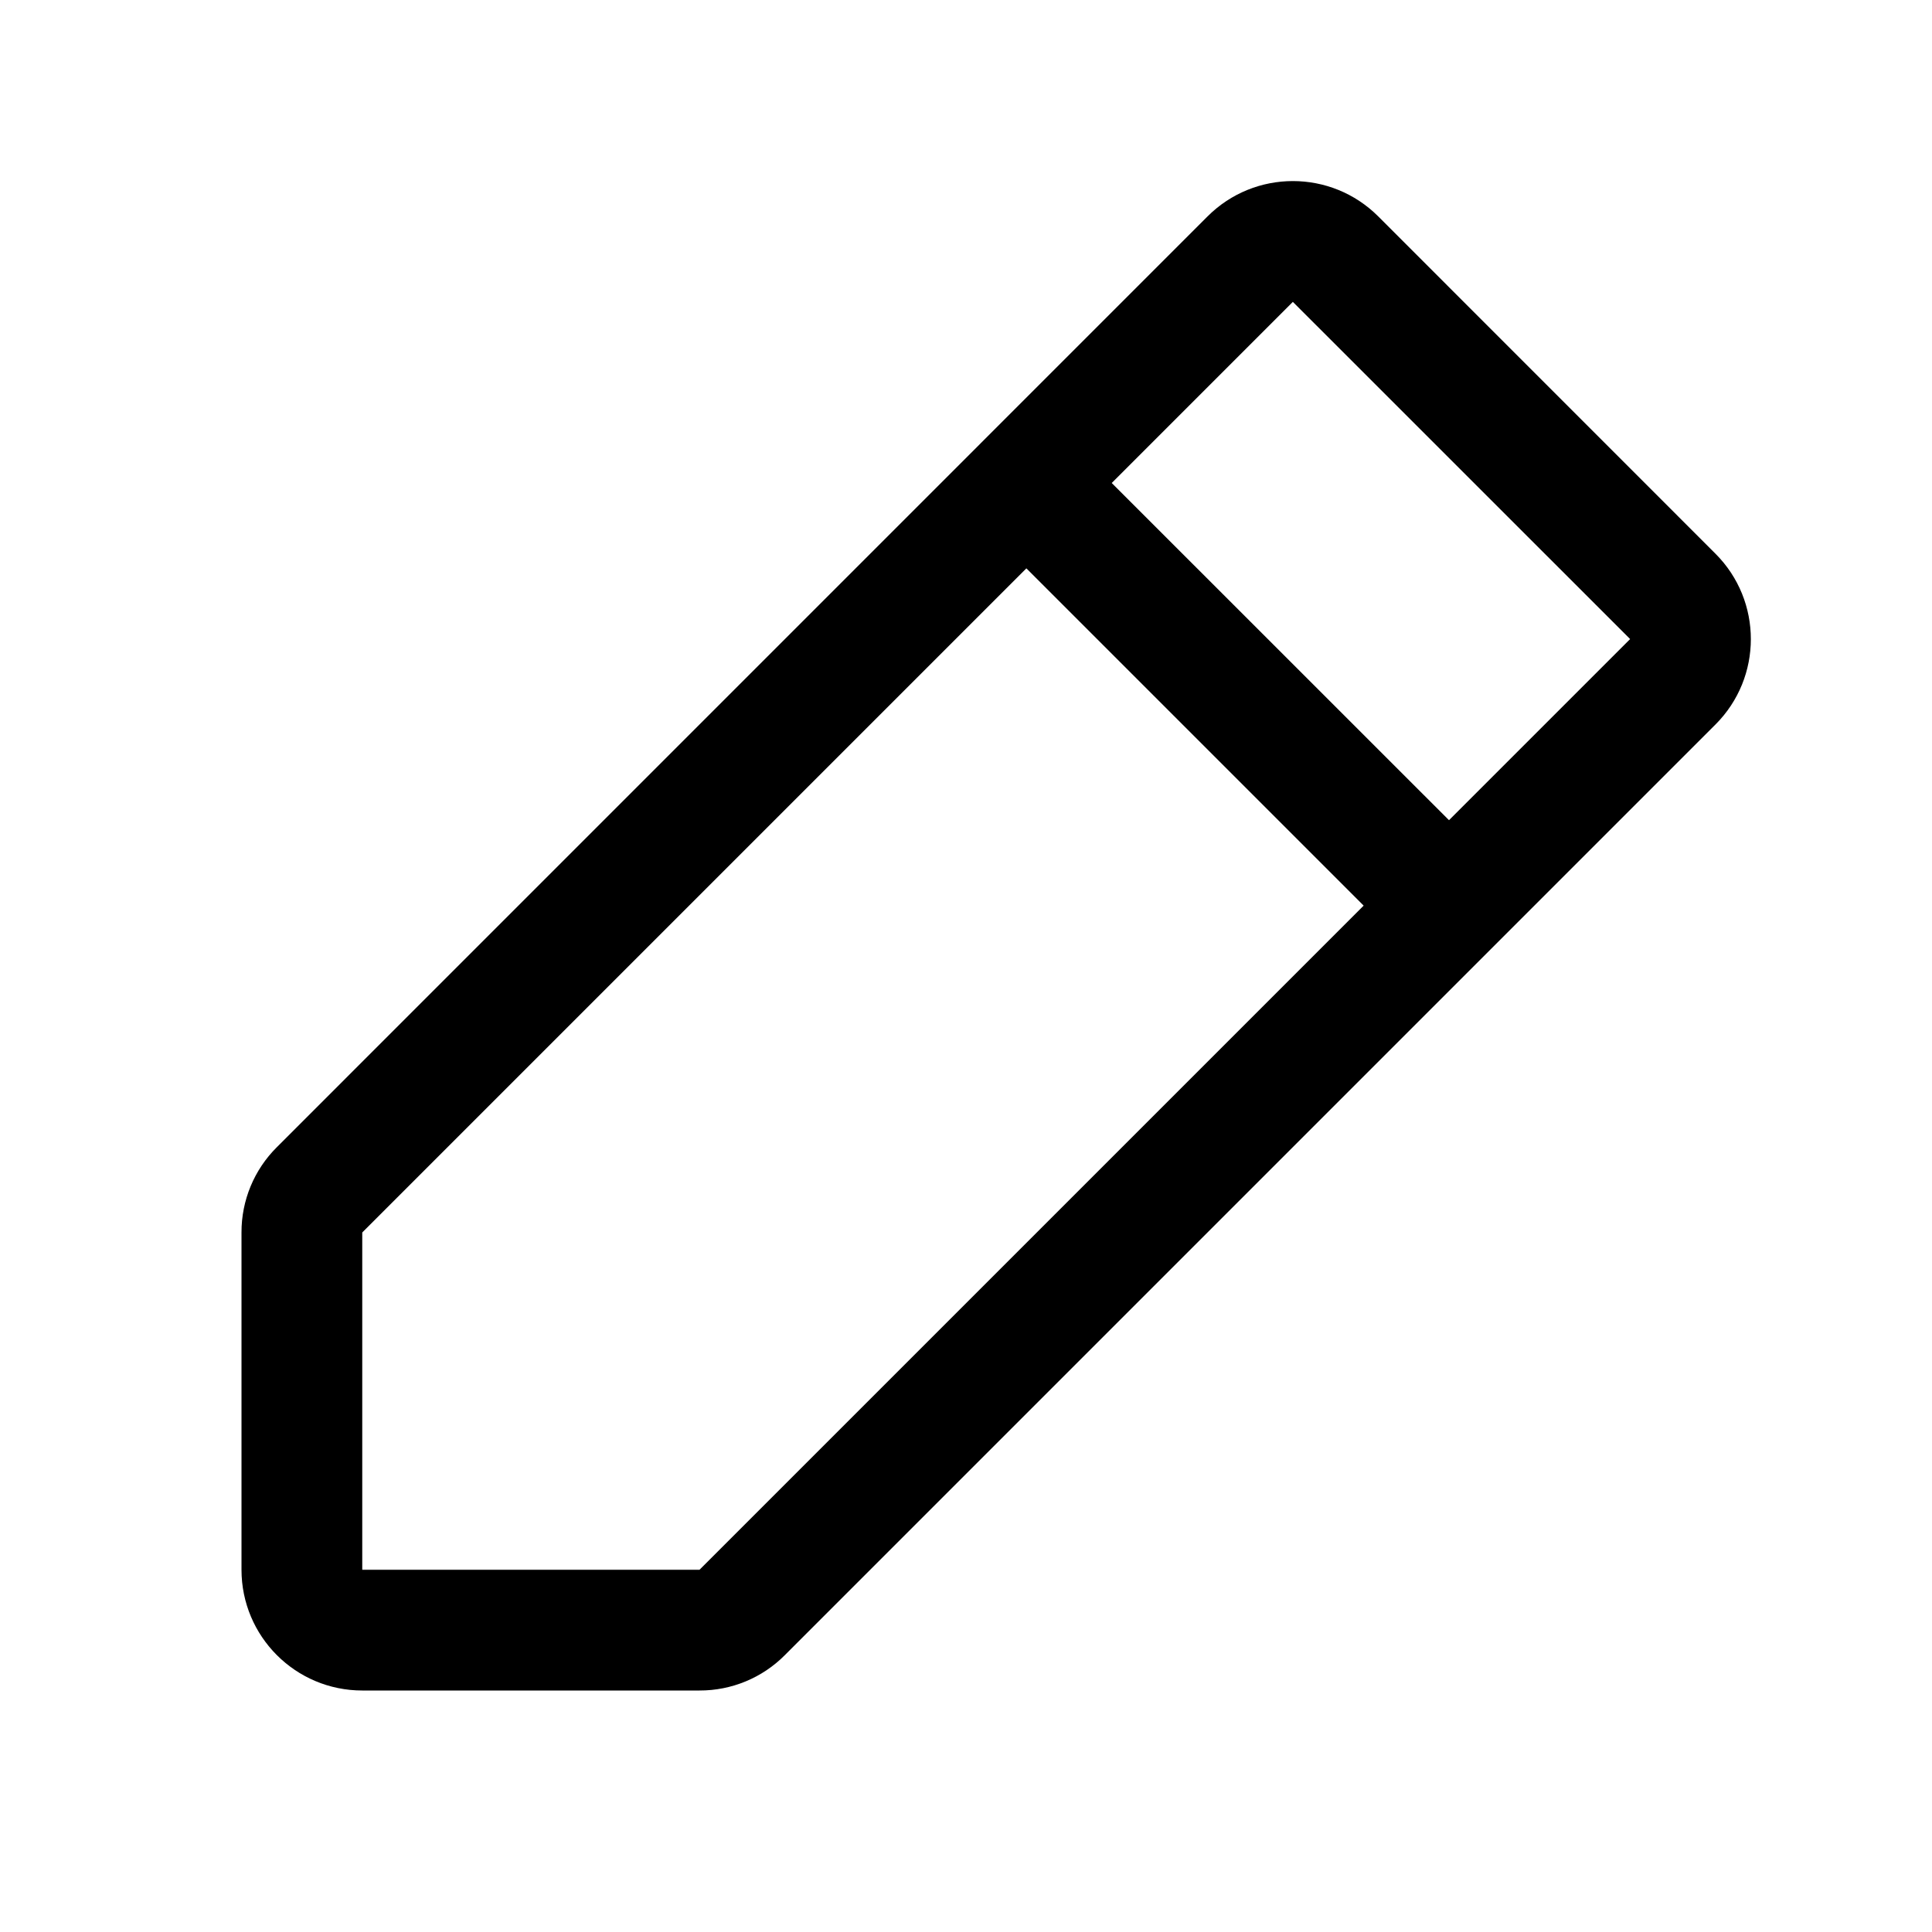
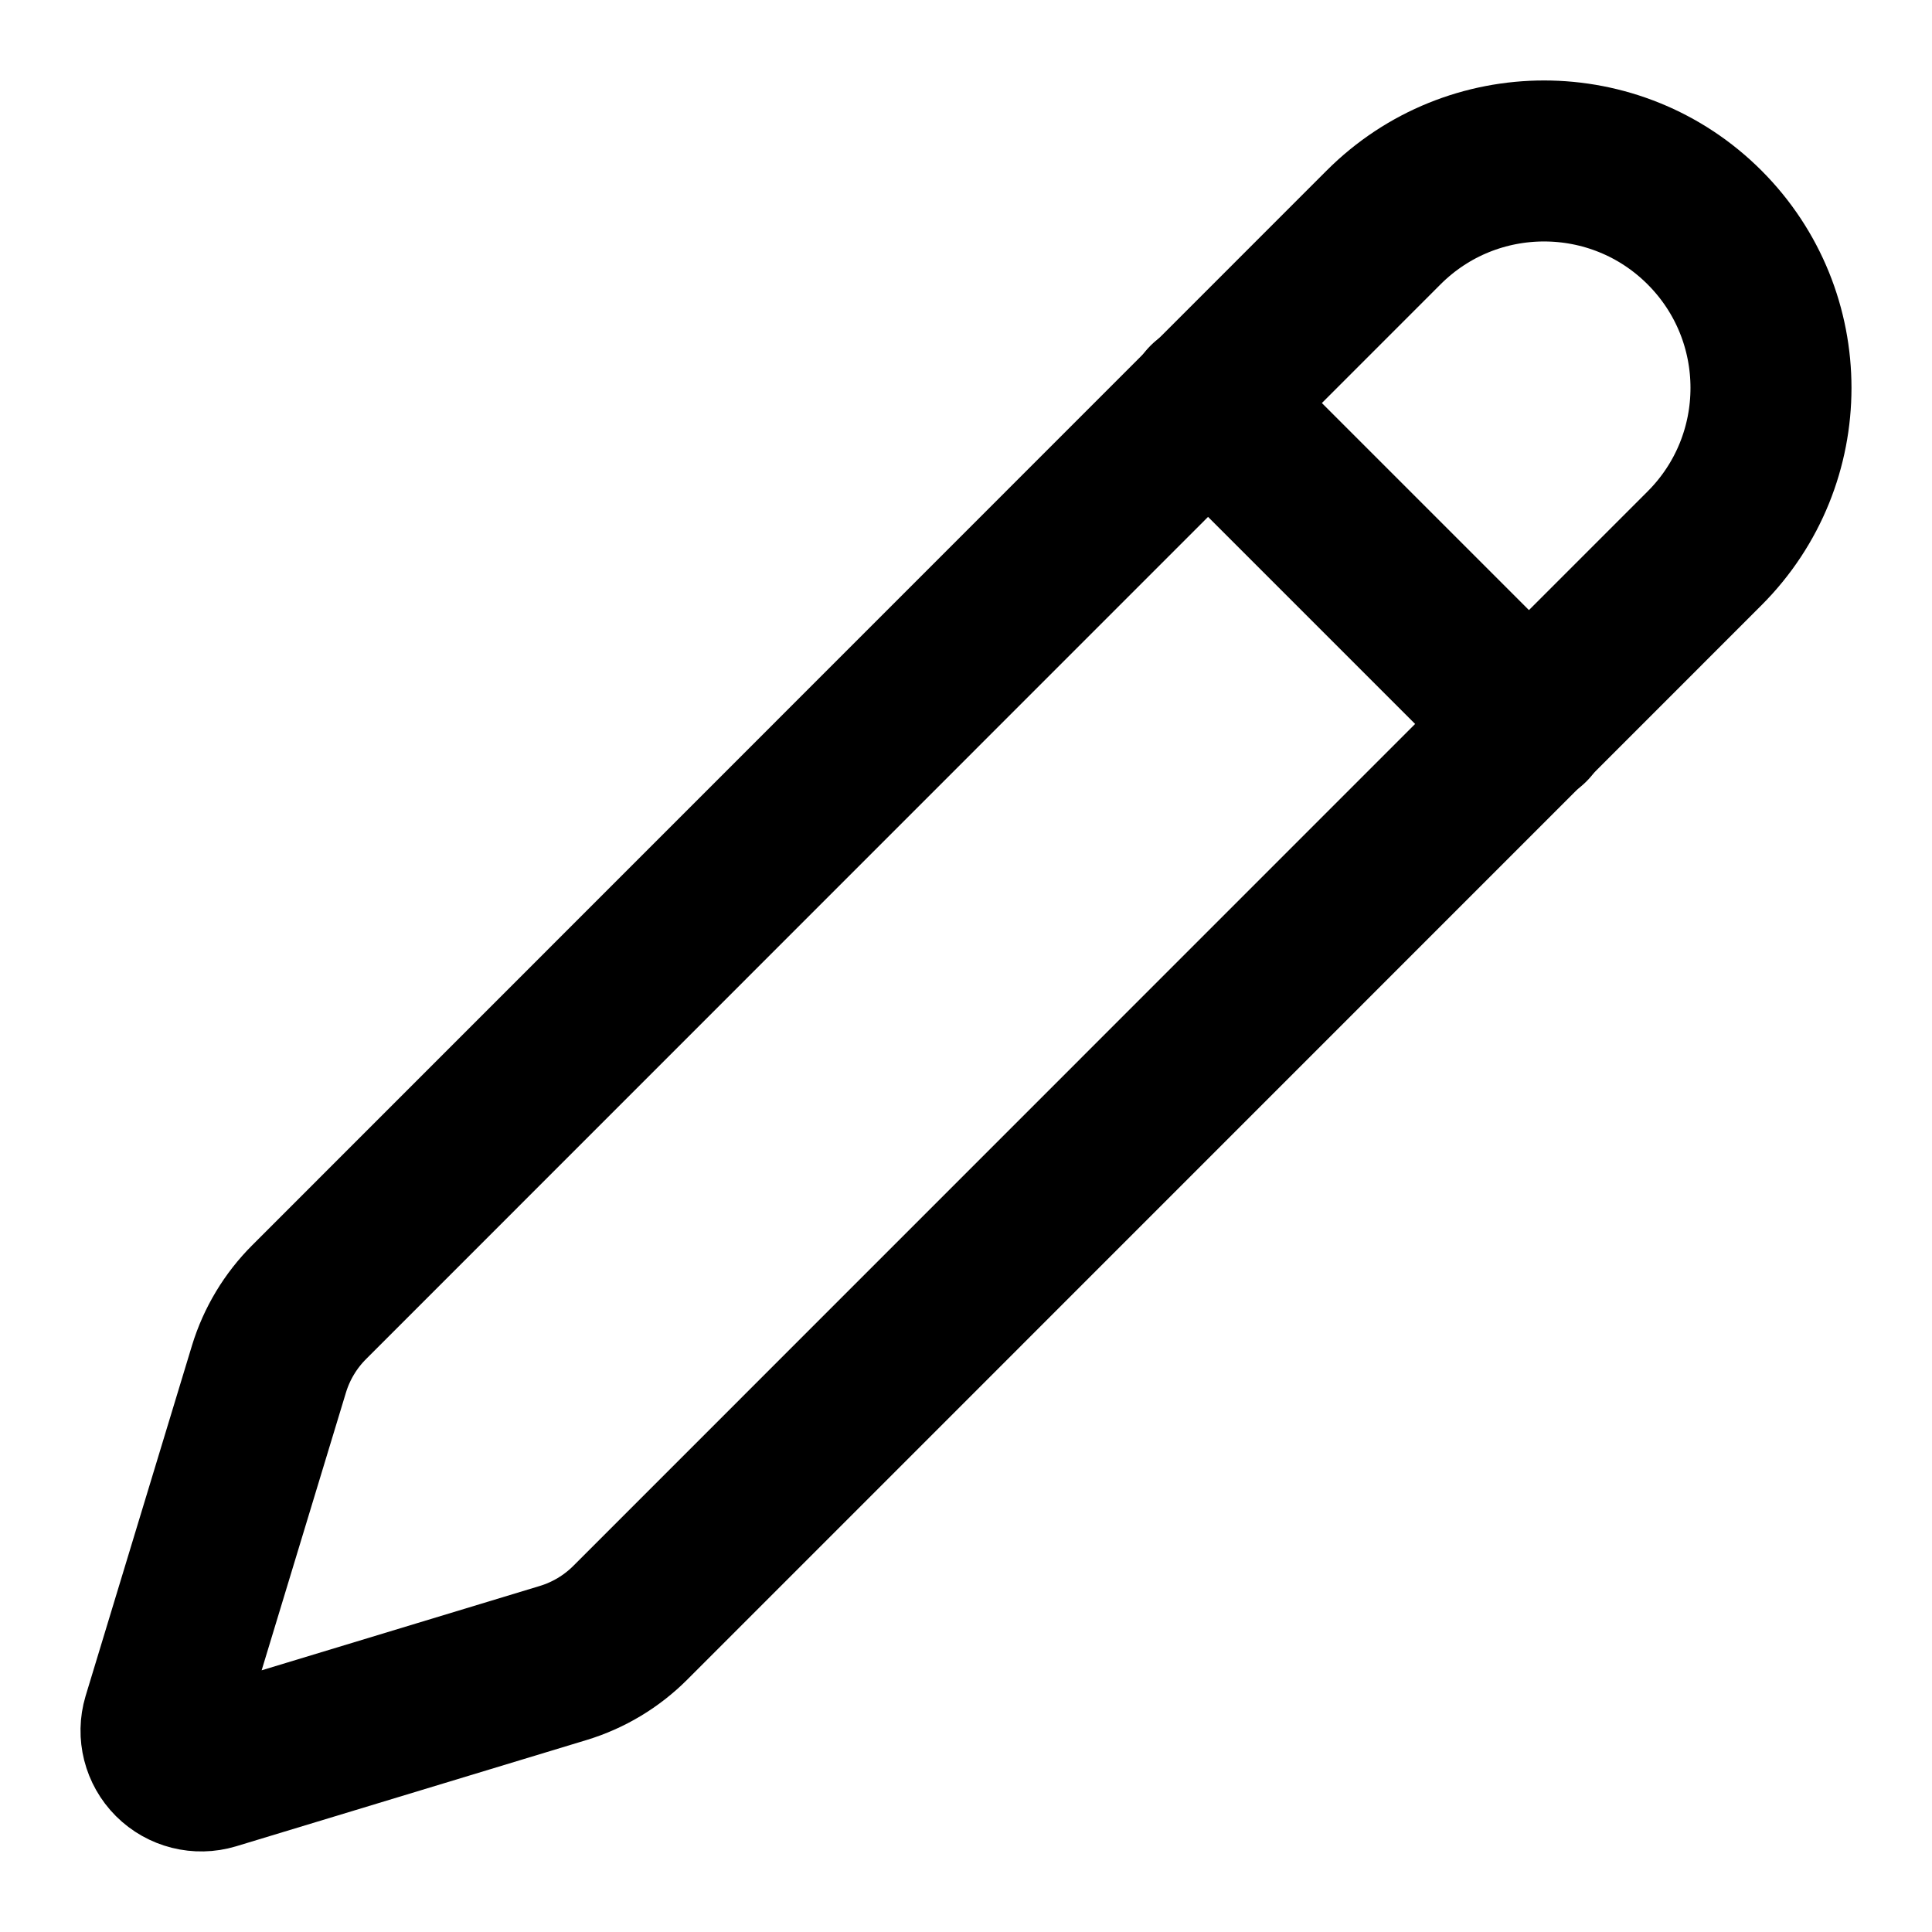
- <svg xmlns="http://www.w3.org/2000/svg" viewBox="0 0 256 256" fill="currentColor">
-   <path d="M227.31,73.37,182.63,28.68a16,16,0,0,0-22.63,0L36.69,152A15.86,15.86,0,0,0,32,163.31V208a16,16,0,0,0,16,16H92.69A15.86,15.86,0,0,0,104,219.31L227.31,96a16,16,0,0,0,0-22.63ZM92.69,208H48V163.31l88-88L180.69,120ZM192,108.68,147.31,64l24-24L216,84.68Z" />
+ <svg xmlns="http://www.w3.org/2000/svg" viewBox="0 0 24 24" fill="none" stroke="currentColor" stroke-width="2" stroke-linecap="round" stroke-linejoin="round">
+   <path d="M21.174 6.812a1 1 0 0 0-3.986-3.987L3.842 16.174a2 2 0 0 0-.5.83l-1.321 4.352a.5.5 0 0 0 .623.622l4.353-1.32a2 2 0 0 0 .83-.497z" />
+   <path d="m15 5 4 4" />
</svg>
